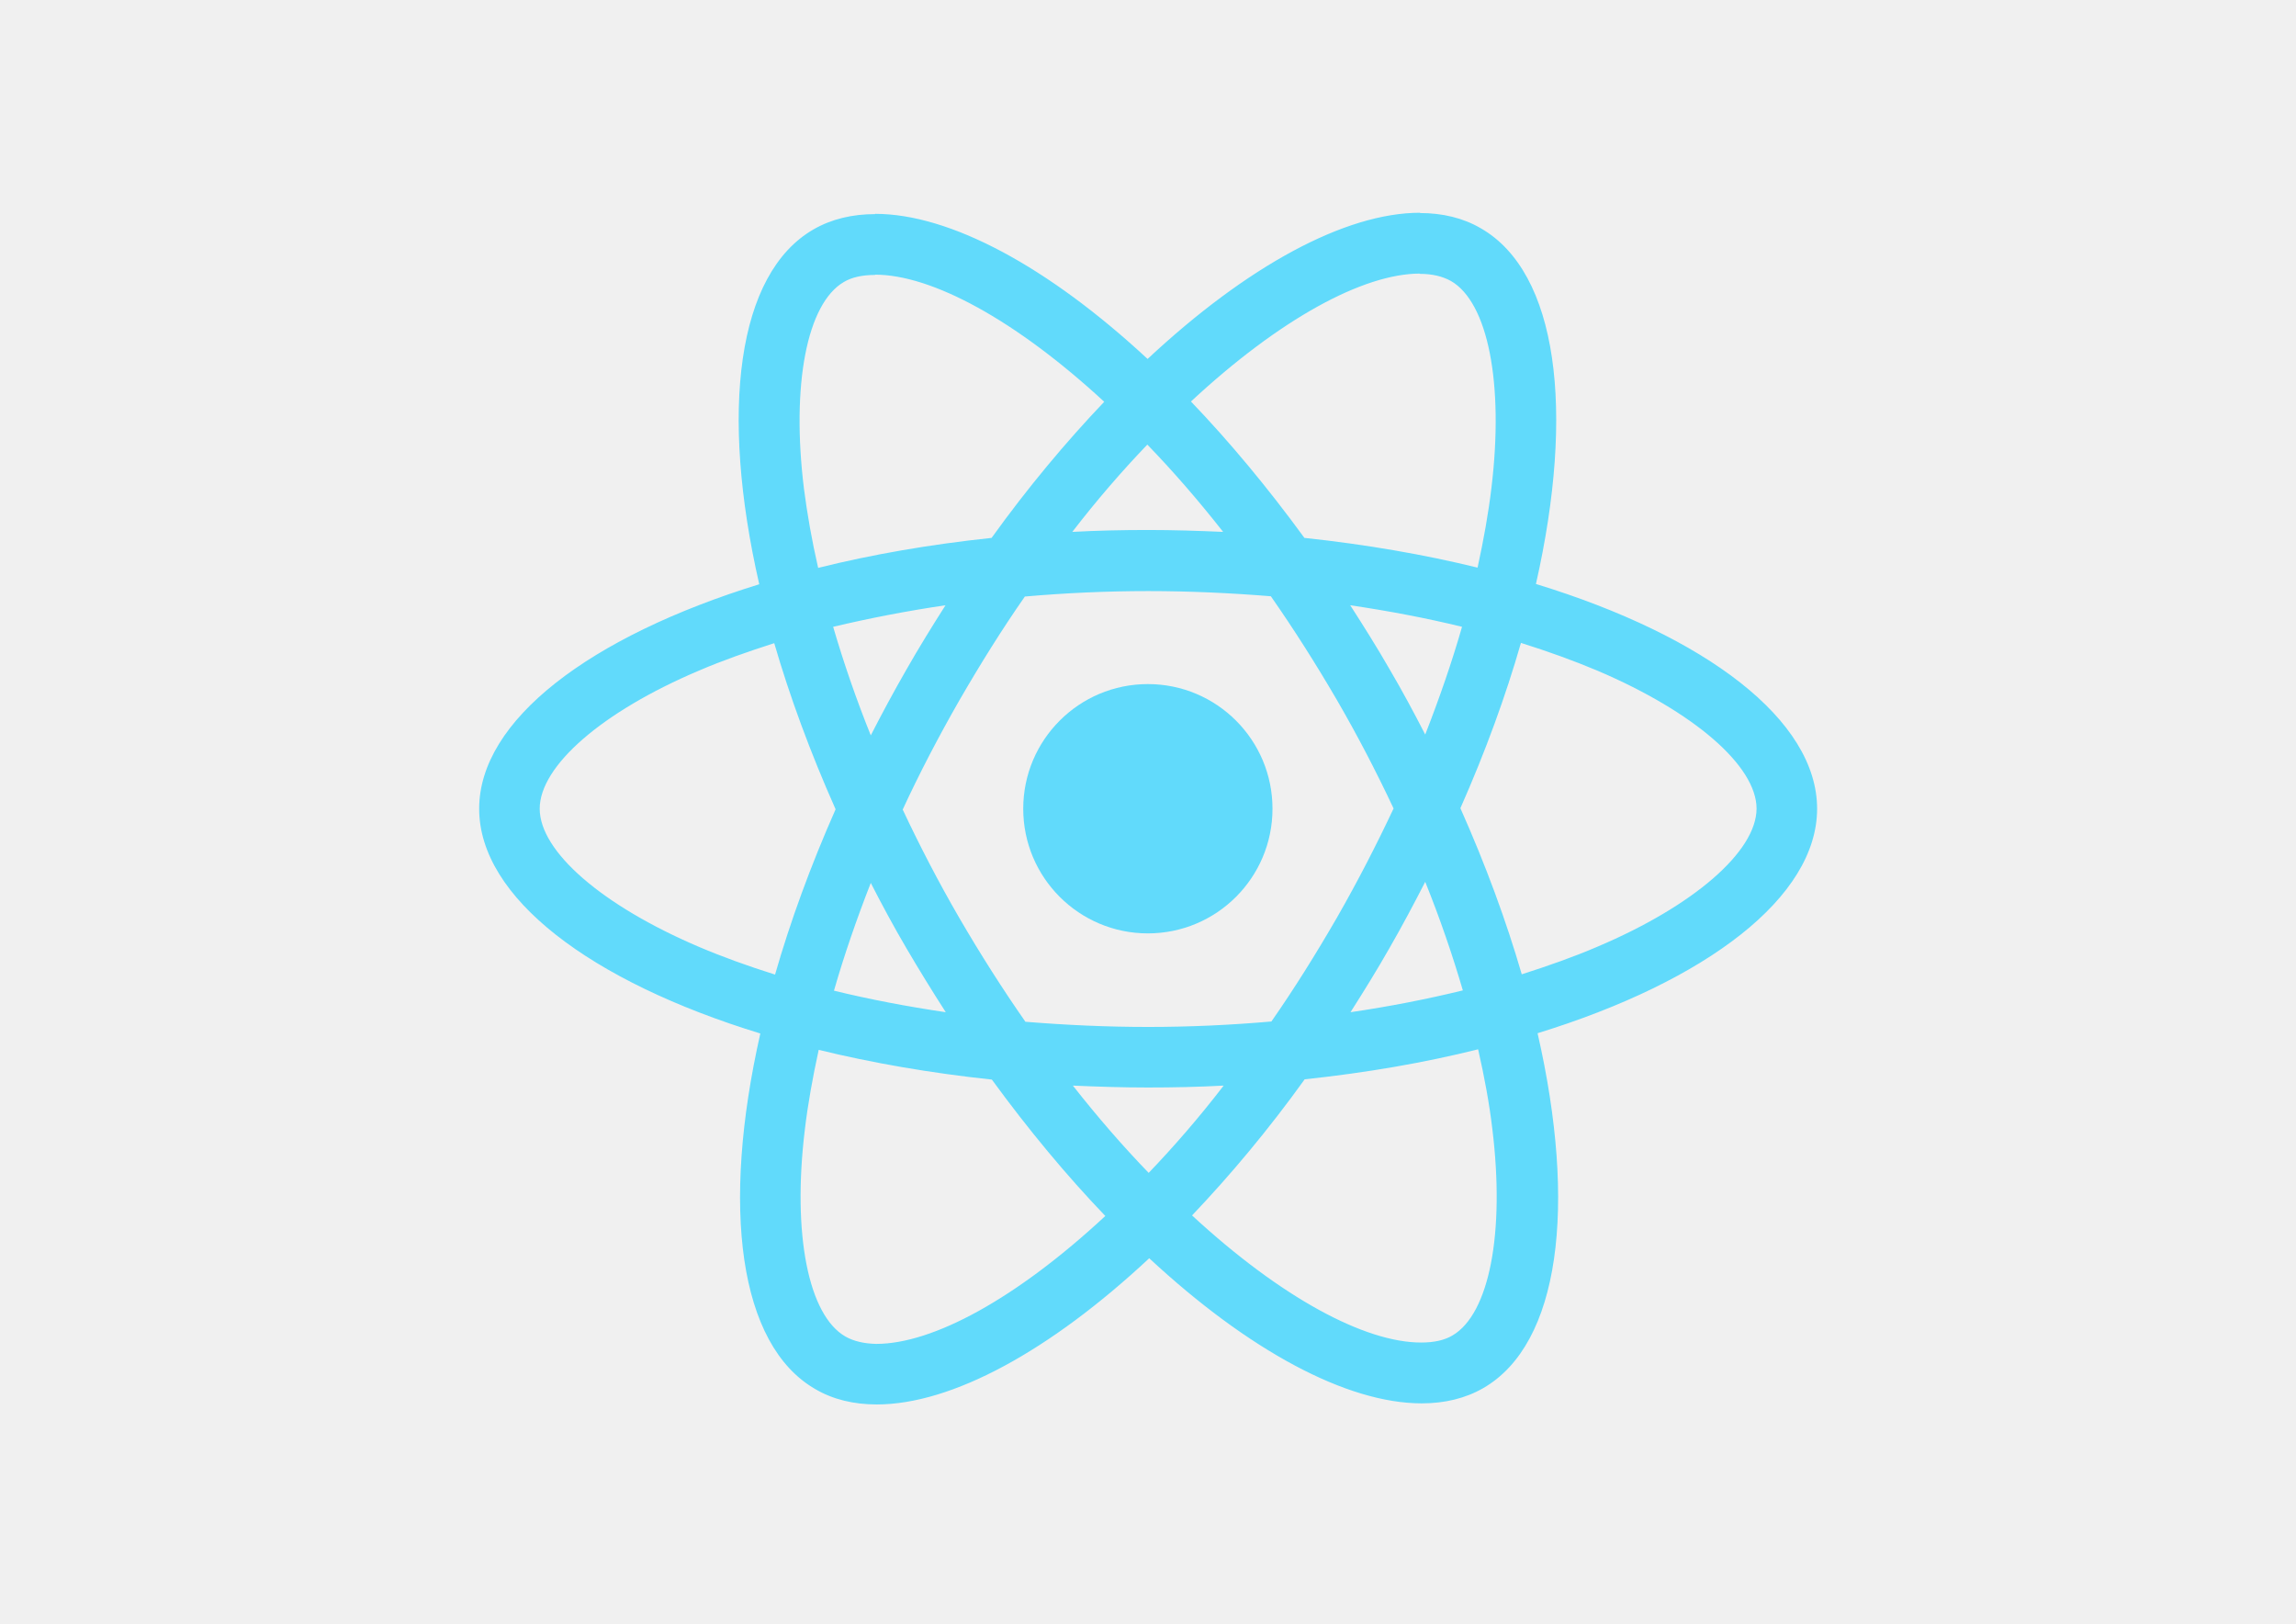
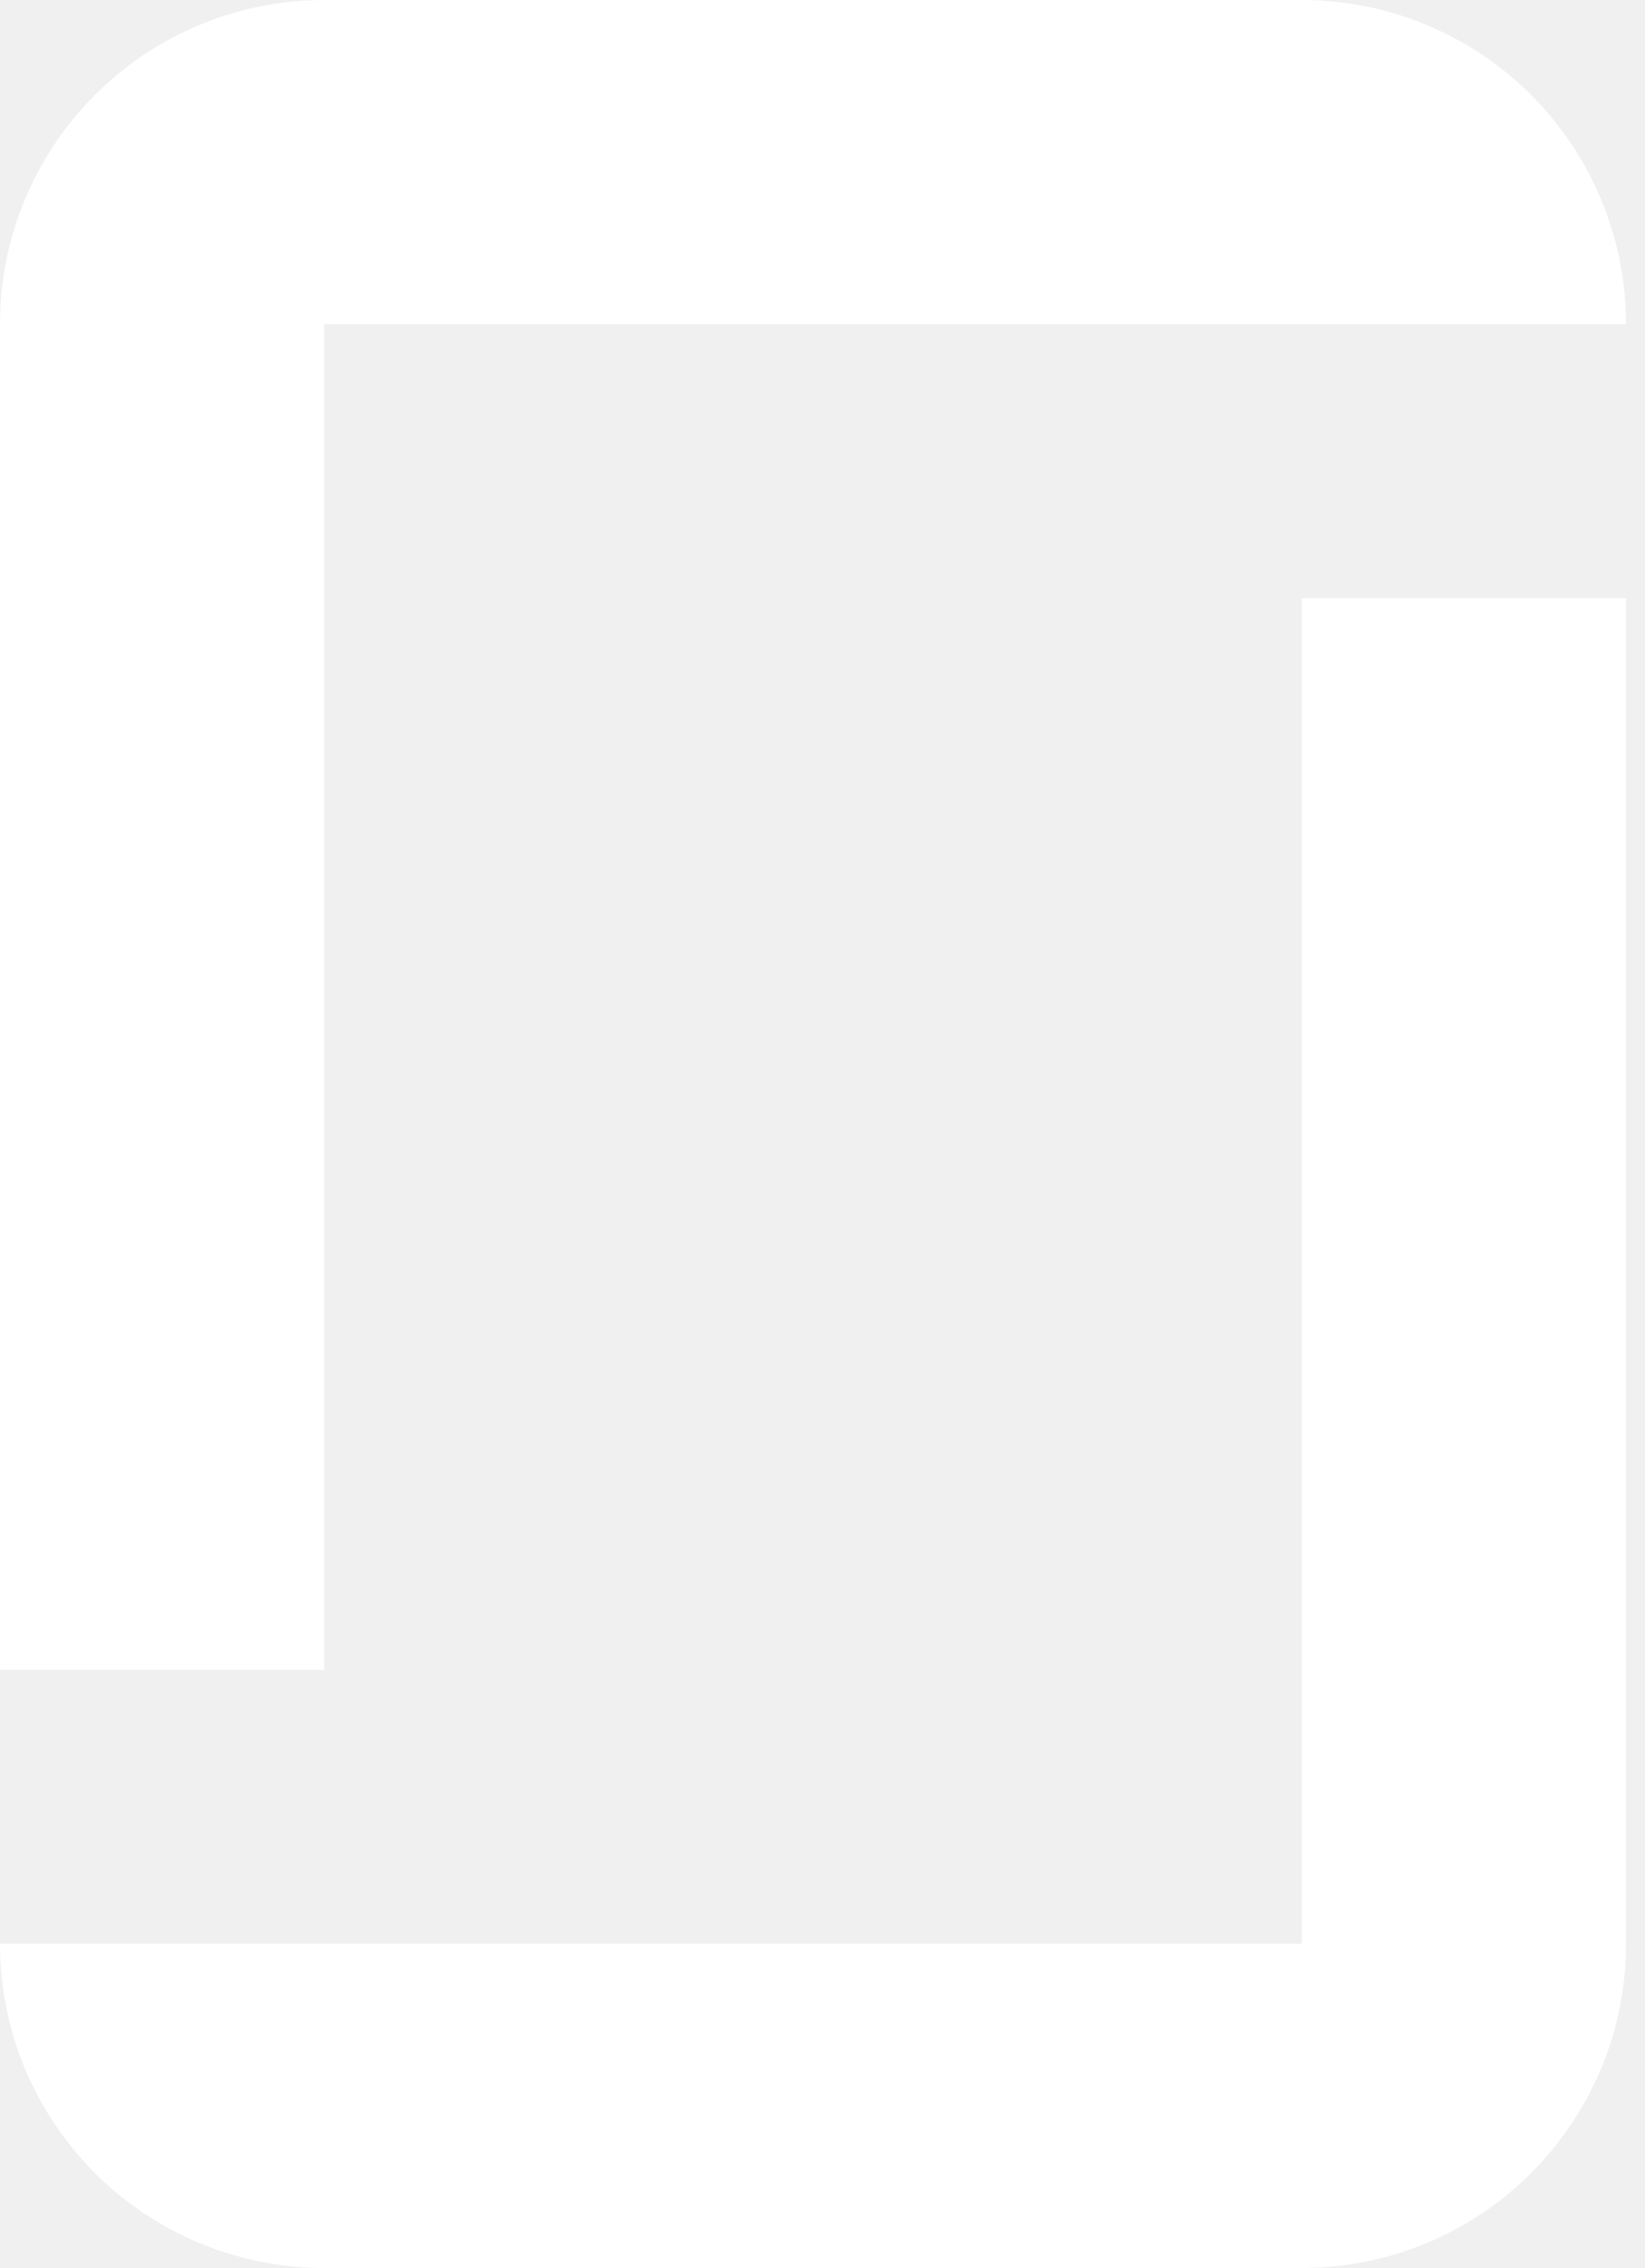
- <svg xmlns="http://www.w3.org/2000/svg" viewBox="0 0 841.9 595.3">
-   <g fill="#61DAFB">
-     <path d="M666.3 296.5c0-32.5-40.7-63.3-103.1-82.4 14.4-63.6 8-114.2-20.2-130.4-6.5-3.8-14.1-5.6-22.4-5.6v22.3c4.6 0 8.3.9 11.4 2.6 13.6 7.8 19.5 37.5 14.9 75.7-1.1 9.4-2.9 19.3-5.1 29.4-19.6-4.8-41-8.5-63.5-10.9-13.5-18.5-27.5-35.3-41.6-50 32.6-30.3 63.2-46.9 84-46.9V78c-27.5 0-63.5 19.6-99.9 53.6-36.4-33.8-72.4-53.2-99.9-53.2v22.3c20.7 0 51.4 16.5 84 46.6-14 14.7-28 31.4-41.3 49.9-22.6 2.4-44 6.1-63.6 11-2.3-10-4-19.7-5.2-29-4.7-38.2 1.1-67.9 14.6-75.8 3-1.8 6.9-2.6 11.5-2.6V78.5c-8.4 0-16 1.8-22.6 5.6-28.1 16.2-34.4 66.7-19.9 130.1-62.2 19.2-102.7 49.9-102.7 82.3 0 32.5 40.7 63.3 103.1 82.4-14.4 63.6-8 114.2 20.2 130.4 6.5 3.8 14.1 5.6 22.5 5.6 27.5 0 63.5-19.6 99.9-53.6 36.4 33.8 72.4 53.2 99.9 53.2 8.4 0 16-1.8 22.6-5.6 28.1-16.2 34.4-66.7 19.9-130.1 62-19.1 102.5-49.9 102.5-82.3zm-130.2-66.7c-3.7 12.9-8.3 26.2-13.5 39.5-4.1-8-8.4-16-13.1-24-4.6-8-9.5-15.8-14.4-23.4 14.2 2.1 27.9 4.7 41 7.9zm-45.8 106.5c-7.8 13.5-15.8 26.3-24.1 38.2-14.9 1.3-30 2-45.2 2-15.1 0-30.2-.7-45-1.9-8.3-11.9-16.4-24.6-24.2-38-7.6-13.1-14.5-26.4-20.8-39.8 6.2-13.4 13.2-26.8 20.7-39.9 7.8-13.5 15.8-26.3 24.1-38.2 14.9-1.3 30-2 45.2-2 15.1 0 30.2.7 45 1.9 8.3 11.9 16.4 24.6 24.2 38 7.6 13.1 14.5 26.4 20.8 39.8-6.3 13.4-13.2 26.8-20.7 39.9zm32.3-13c5.4 13.4 10 26.8 13.8 39.8-13.1 3.2-26.9 5.9-41.2 8 4.9-7.7 9.8-15.6 14.4-23.7 4.6-8 8.9-16.1 13-24.1zM421.2 430c-9.3-9.6-18.6-20.3-27.8-32 9 .4 18.2.7 27.5.7 9.4 0 18.7-.2 27.8-.7-9 11.7-18.3 22.4-27.5 32zm-74.4-58.9c-14.2-2.1-27.9-4.7-41-7.9 3.7-12.9 8.3-26.2 13.5-39.5 4.1 8 8.4 16 13.1 24 4.7 8 9.5 15.8 14.4 23.4zM420.7 163c9.3 9.6 18.6 20.3 27.8 32-9-.4-18.2-.7-27.5-.7-9.4 0-18.7.2-27.8.7 9-11.7 18.3-22.4 27.5-32zm-74 58.9c-4.9 7.7-9.8 15.6-14.4 23.7-4.6 8-8.9 16-13 24-5.4-13.4-10-26.8-13.8-39.8 13.1-3.1 26.9-5.8 41.2-7.9zm-90.5 125.2c-35.4-15.1-58.3-34.9-58.3-50.6 0-15.7 22.9-35.6 58.3-50.6 8.6-3.7 18-7 27.7-10.1 5.7 19.6 13.2 40 22.5 60.9-9.2 20.8-16.6 41.1-22.2 60.6-9.9-3.1-19.3-6.5-28-10.2zM310 490c-13.6-7.8-19.5-37.5-14.9-75.7 1.1-9.4 2.9-19.3 5.1-29.4 19.6 4.8 41 8.5 63.5 10.9 13.5 18.5 27.5 35.3 41.6 50-32.6 30.3-63.2 46.9-84 46.9-4.5-.1-8.3-1-11.3-2.7zm237.2-76.2c4.7 38.2-1.1 67.9-14.6 75.8-3 1.8-6.9 2.6-11.5 2.6-20.7 0-51.4-16.5-84-46.6 14-14.7 28-31.4 41.3-49.9 22.6-2.4 44-6.1 63.6-11 2.3 10.1 4.1 19.8 5.2 29.1zm38.5-66.7c-8.6 3.7-18 7-27.7 10.1-5.7-19.6-13.2-40-22.5-60.9 9.2-20.8 16.6-41.1 22.2-60.6 9.9 3.1 19.3 6.5 28.1 10.2 35.4 15.1 58.3 34.9 58.3 50.6-.1 15.7-23 35.6-58.4 50.6zM320.8 78.4z" />
-     <circle cx="420.9" cy="296.5" r="45.7" />
-     <path d="M520.5 78.1z" />
-   </g>
+ <svg xmlns="http://www.w3.org/2000/svg" width="29" height="40" viewBox="0 0 29 40" fill="none">
+   <path d="M5.717 40H22.957C24.473 40 25.927 39.398 26.999 38.326C28.071 37.254 28.673 35.8 28.673 34.283V10.55H22.957V34.283H0C0 35.8 0.602 37.254 1.674 38.326C2.746 39.398 4.201 40 5.717 40V40Z" fill="white" />
+   <path d="M22.957 0H5.717C4.201 0 2.746 0.602 1.674 1.674C0.602 2.746 0 4.201 0 5.717V29.45H5.717V5.717H28.673C28.673 4.201 28.071 2.746 26.999 1.674C25.927 0.602 24.473 0 22.957 0V0Z" fill="white" />
</svg>
